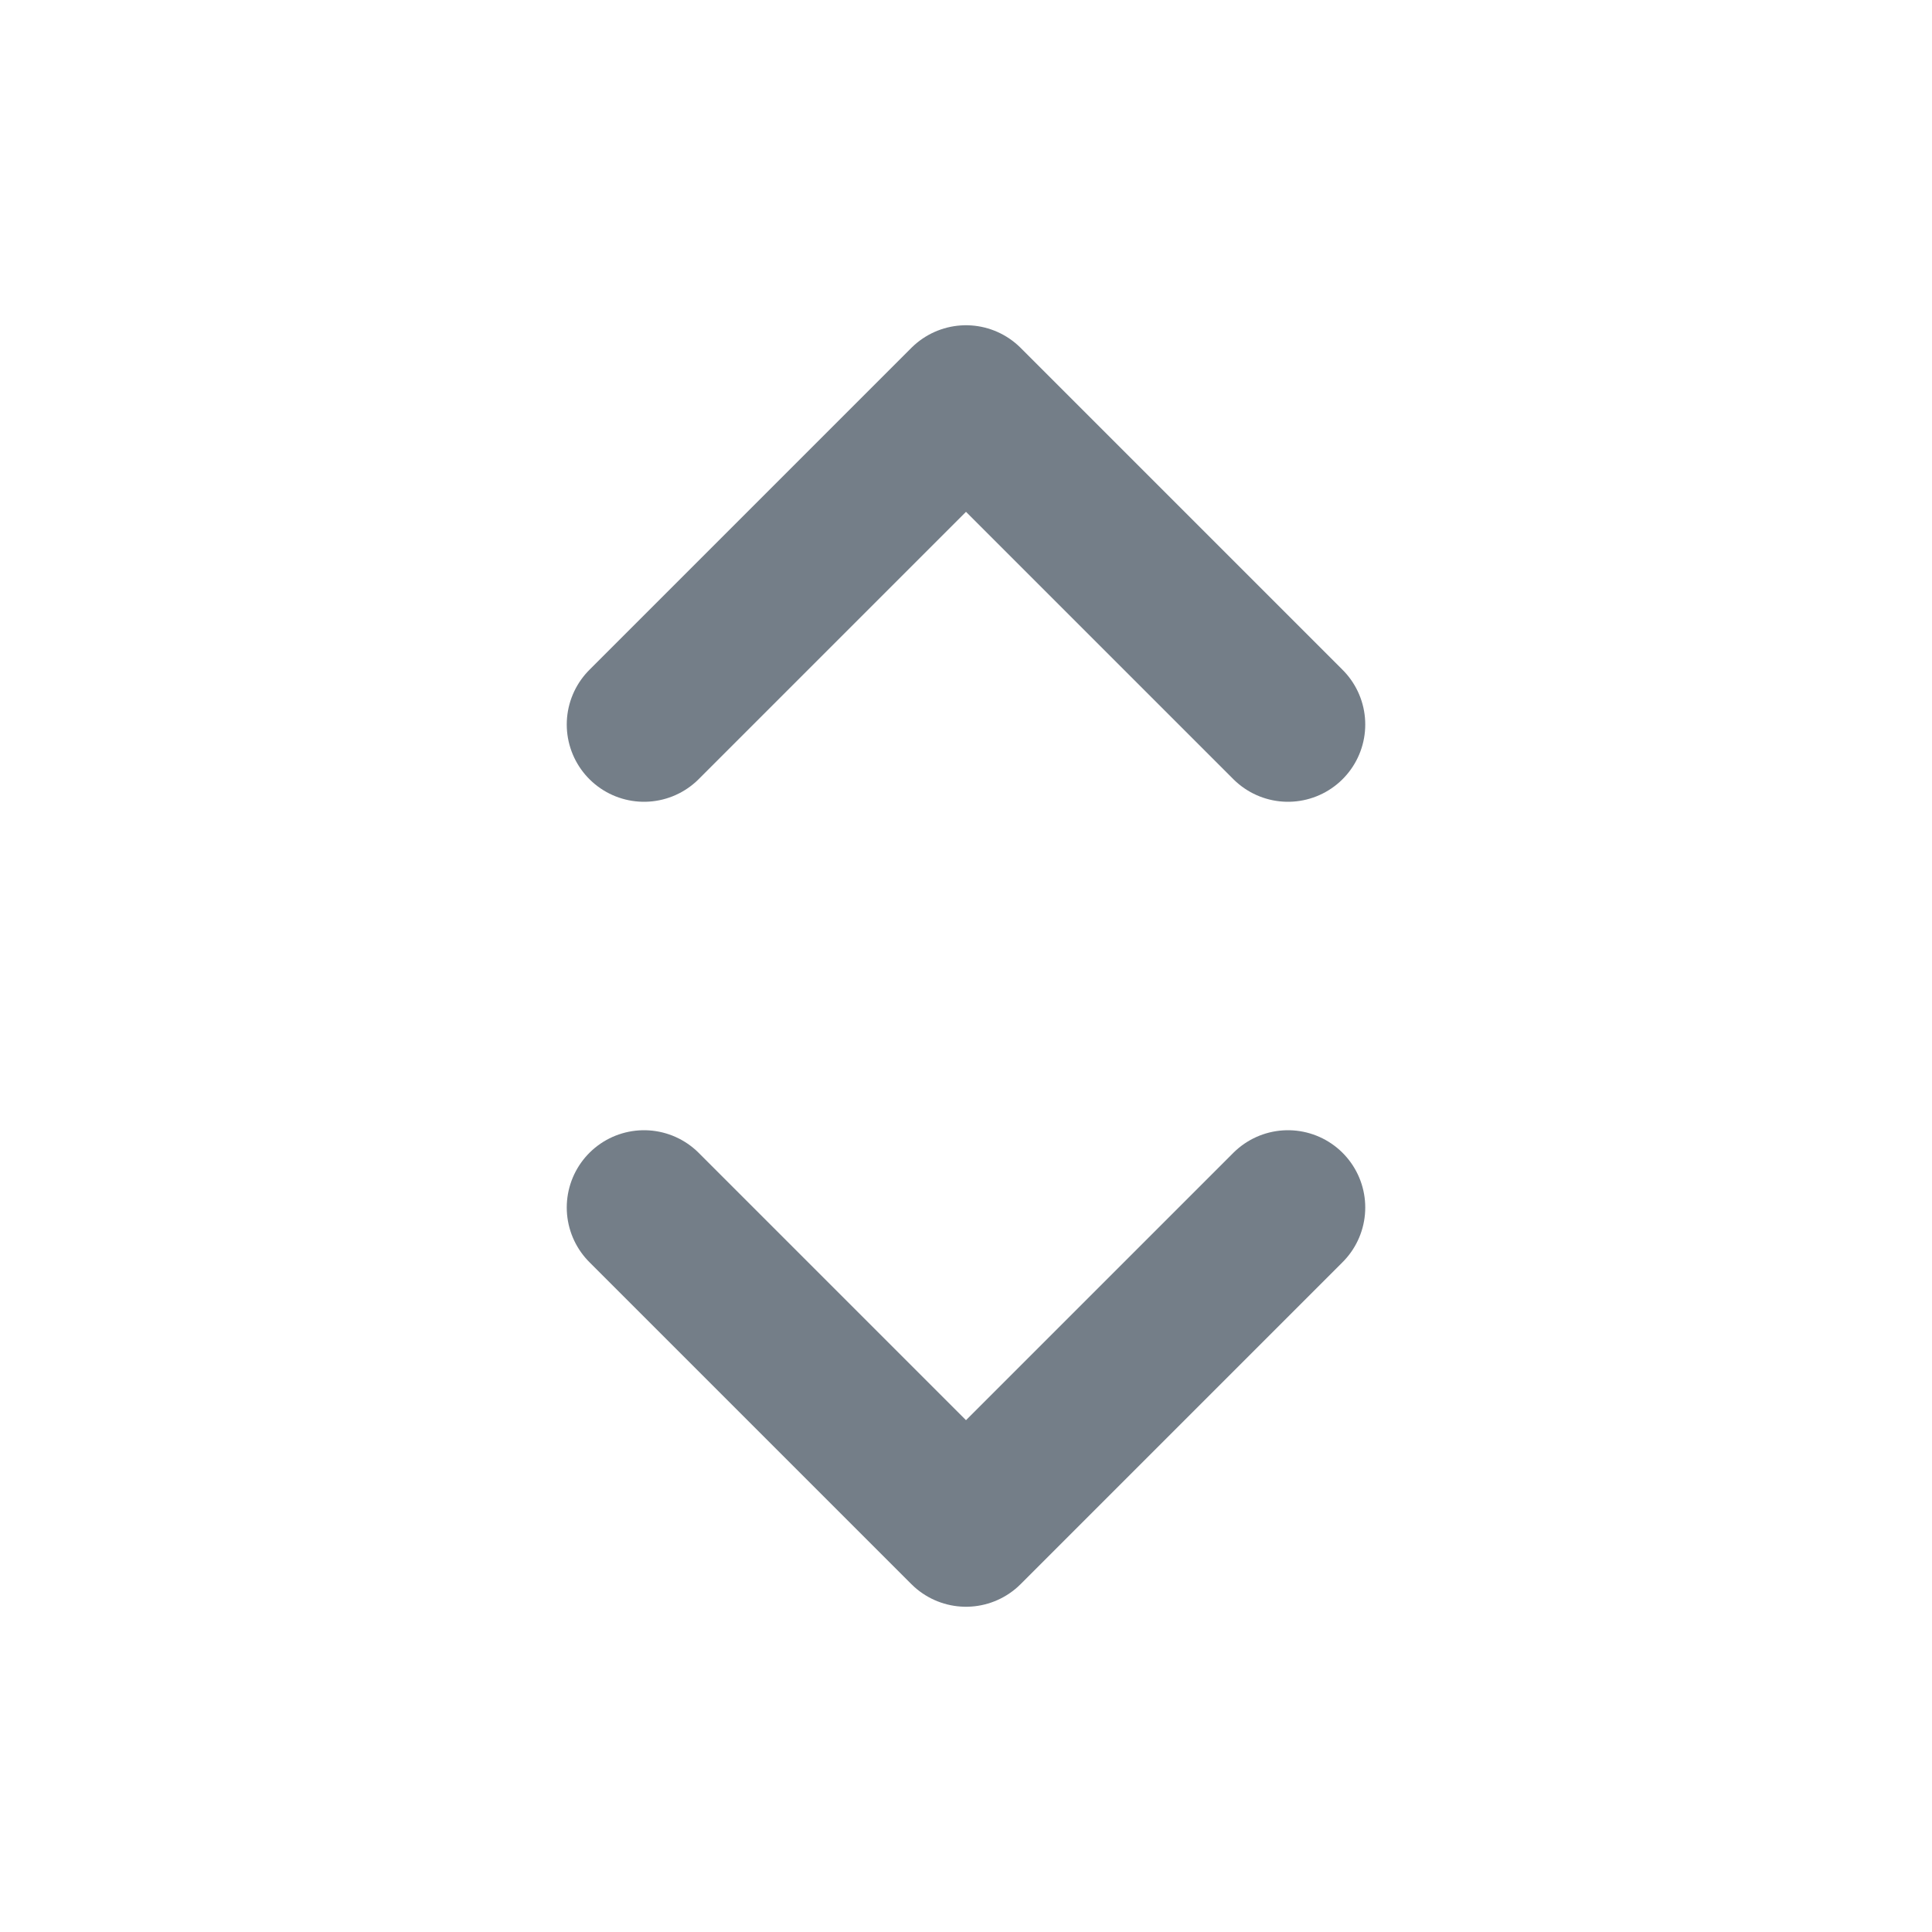
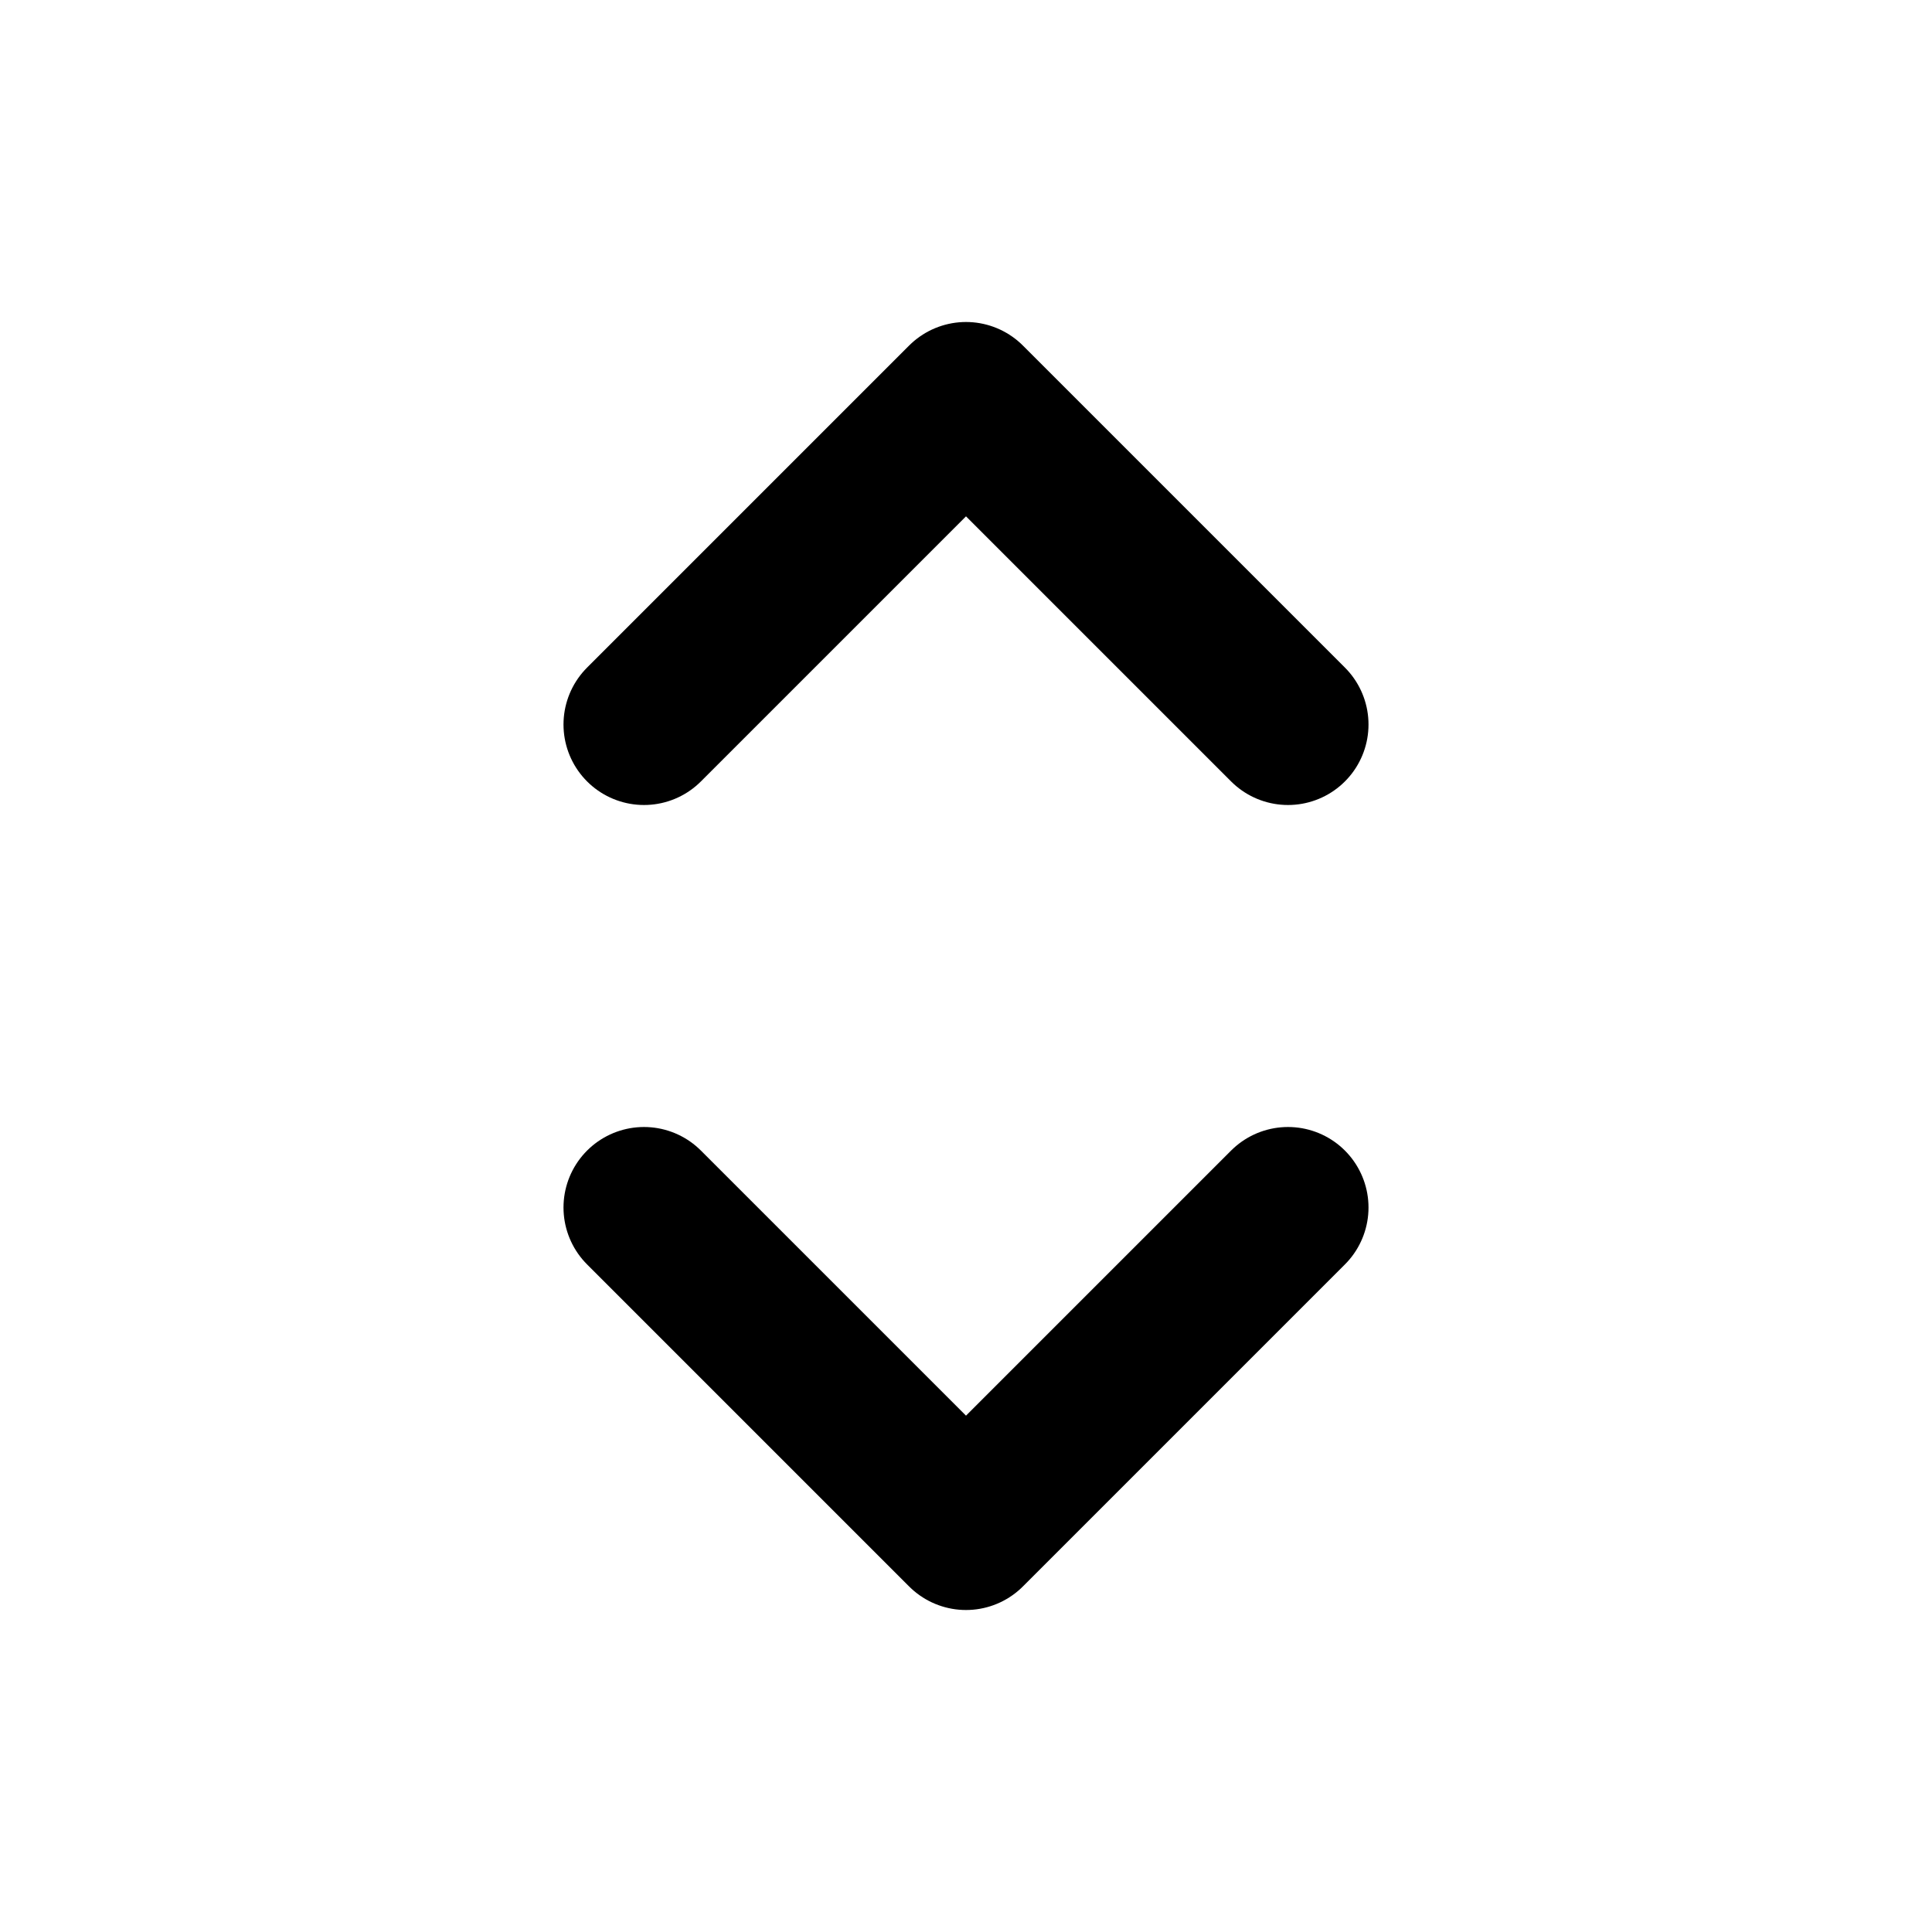
- <svg xmlns="http://www.w3.org/2000/svg" width="20" height="20" viewBox="0 0 20 20" fill="none">
-   <path d="M13.333 7.5L10 4.167L6.667 7.5" stroke="#747E88" stroke-width="1.6" stroke-linecap="round" stroke-linejoin="round" />
-   <path d="M13.333 12.5L10 15.833L6.667 12.5" stroke="#747E88" stroke-width="1.6" stroke-linecap="round" stroke-linejoin="round" />
+ <svg xmlns="http://www.w3.org/2000/svg" width="24" height="24" viewBox="0 0 24 24" fill="none">
+   <path d="M8 9L12 5L16 9" stroke="black" stroke-width="2" stroke-linecap="round" stroke-linejoin="round" />
+   <path d="M8 15L12 19L16 15" stroke="black" stroke-width="2" stroke-linecap="round" stroke-linejoin="round" />
</svg>
